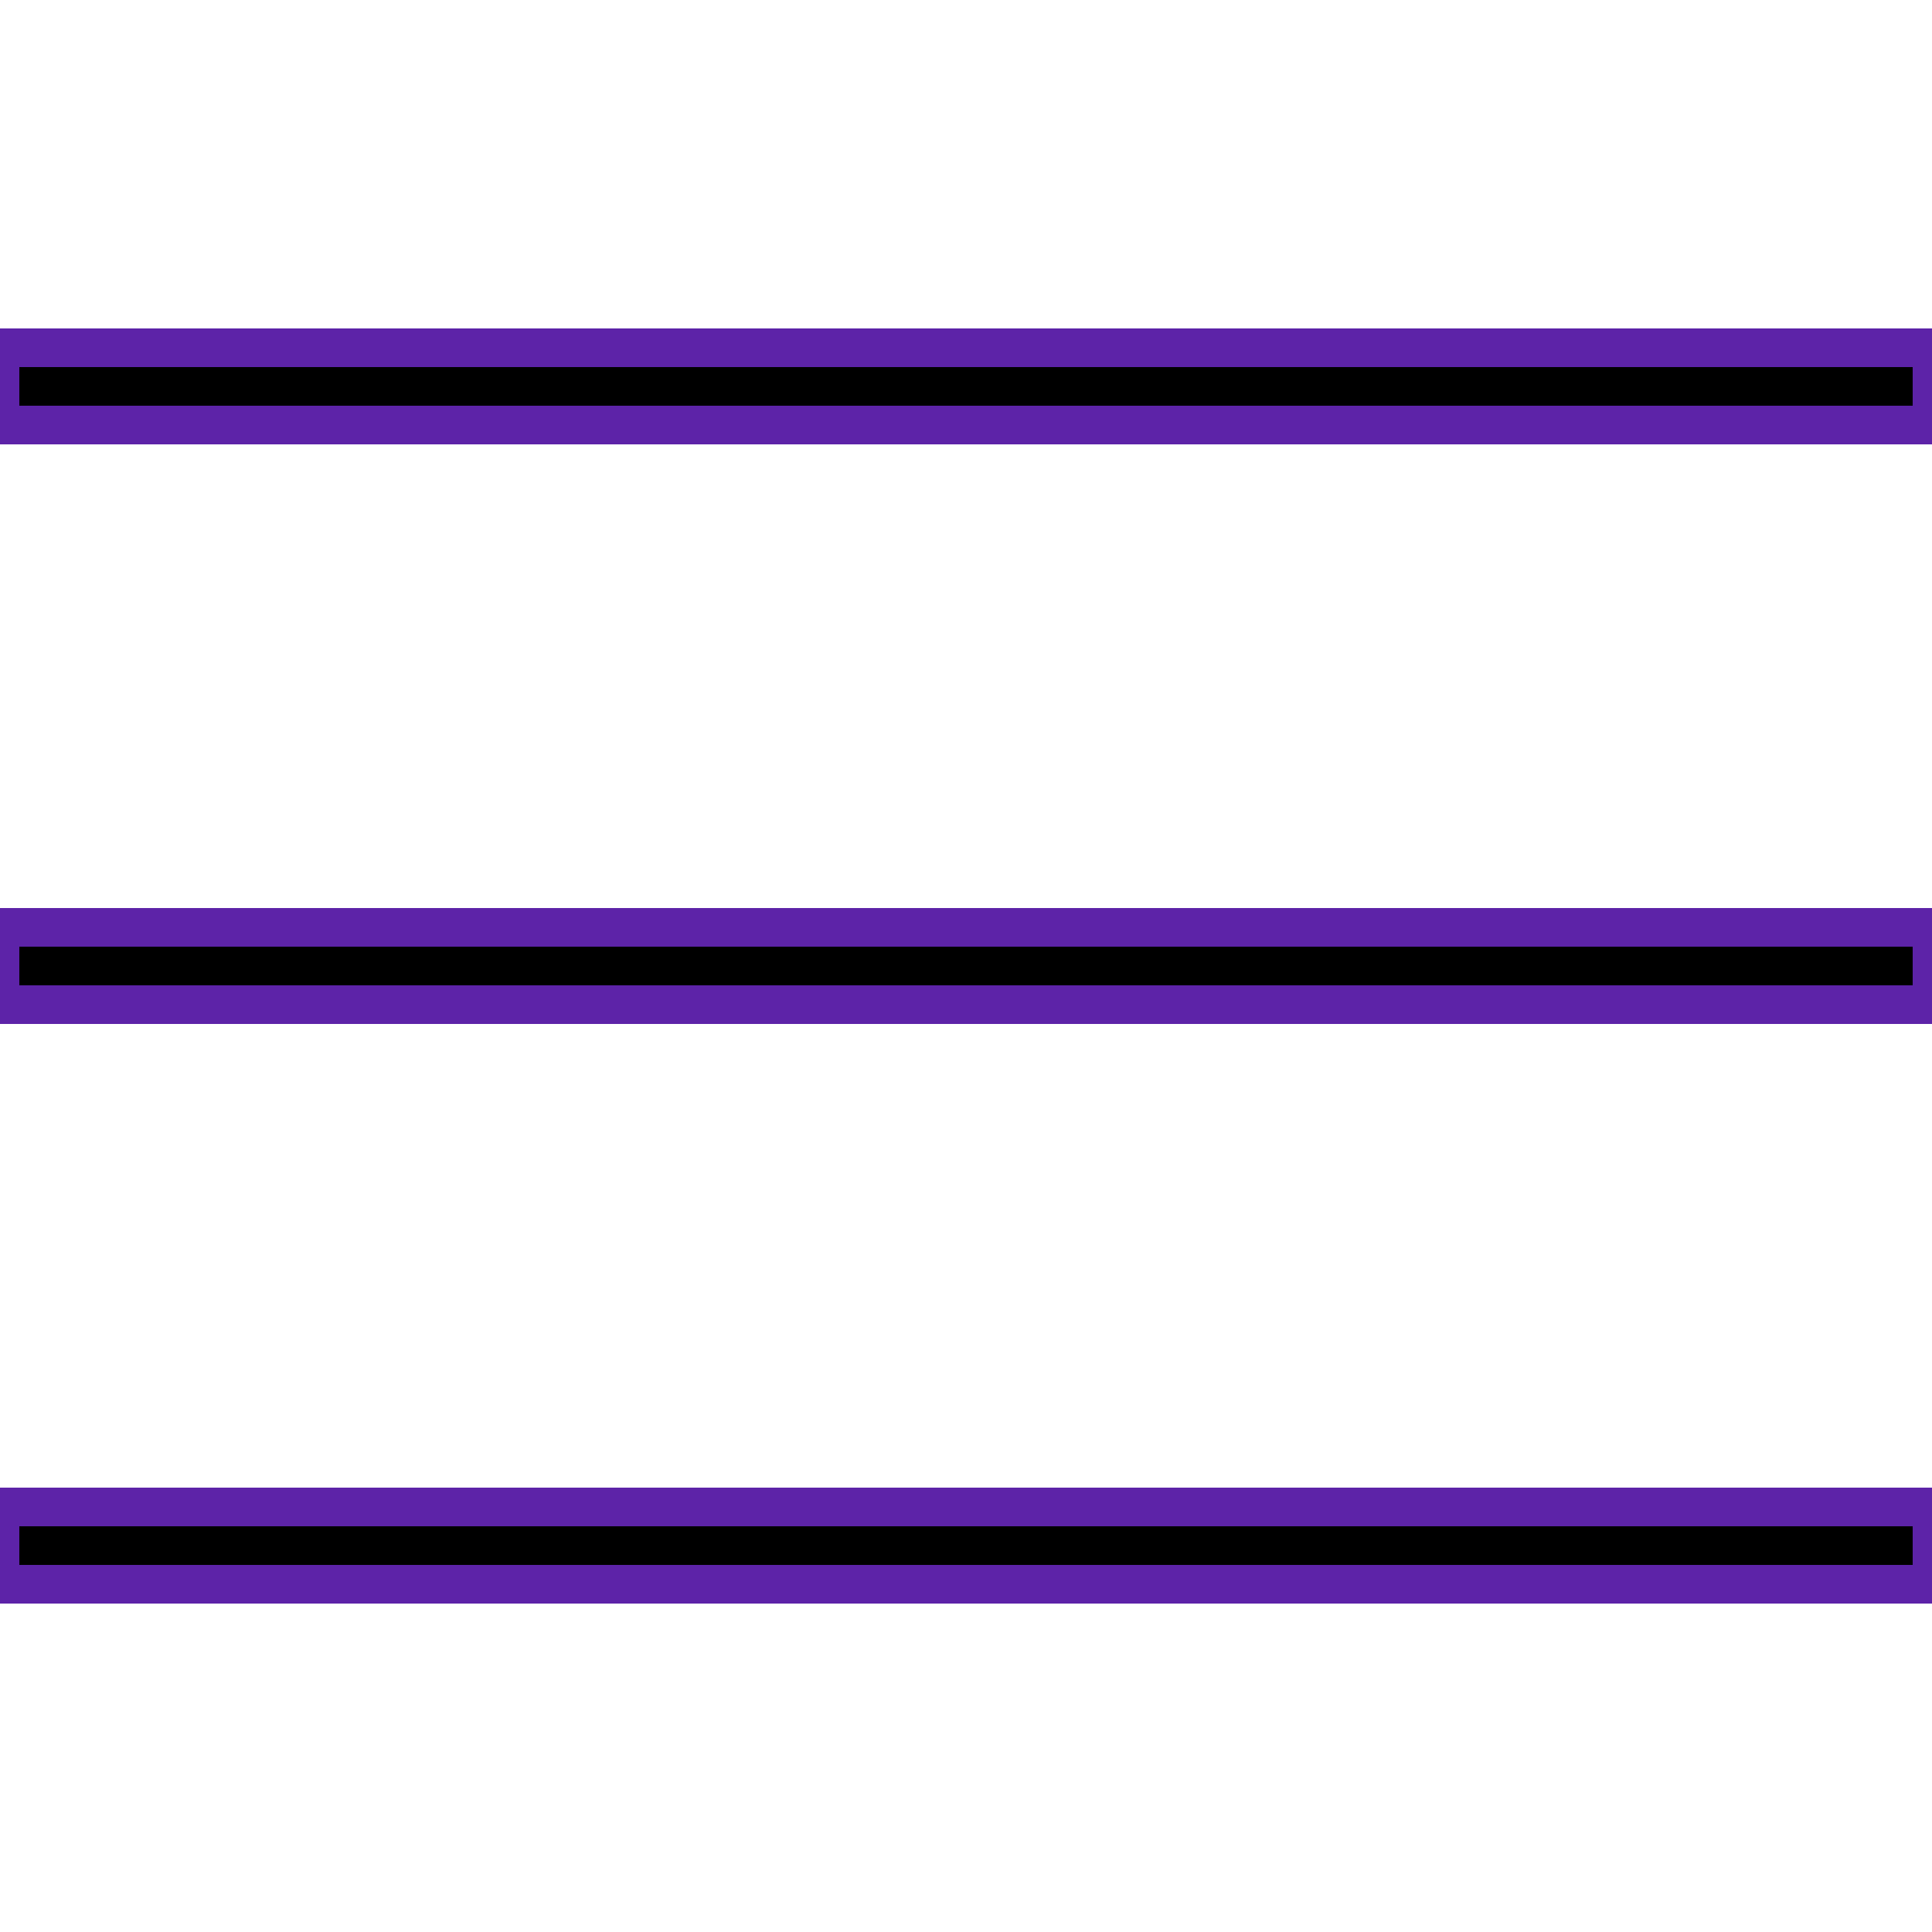
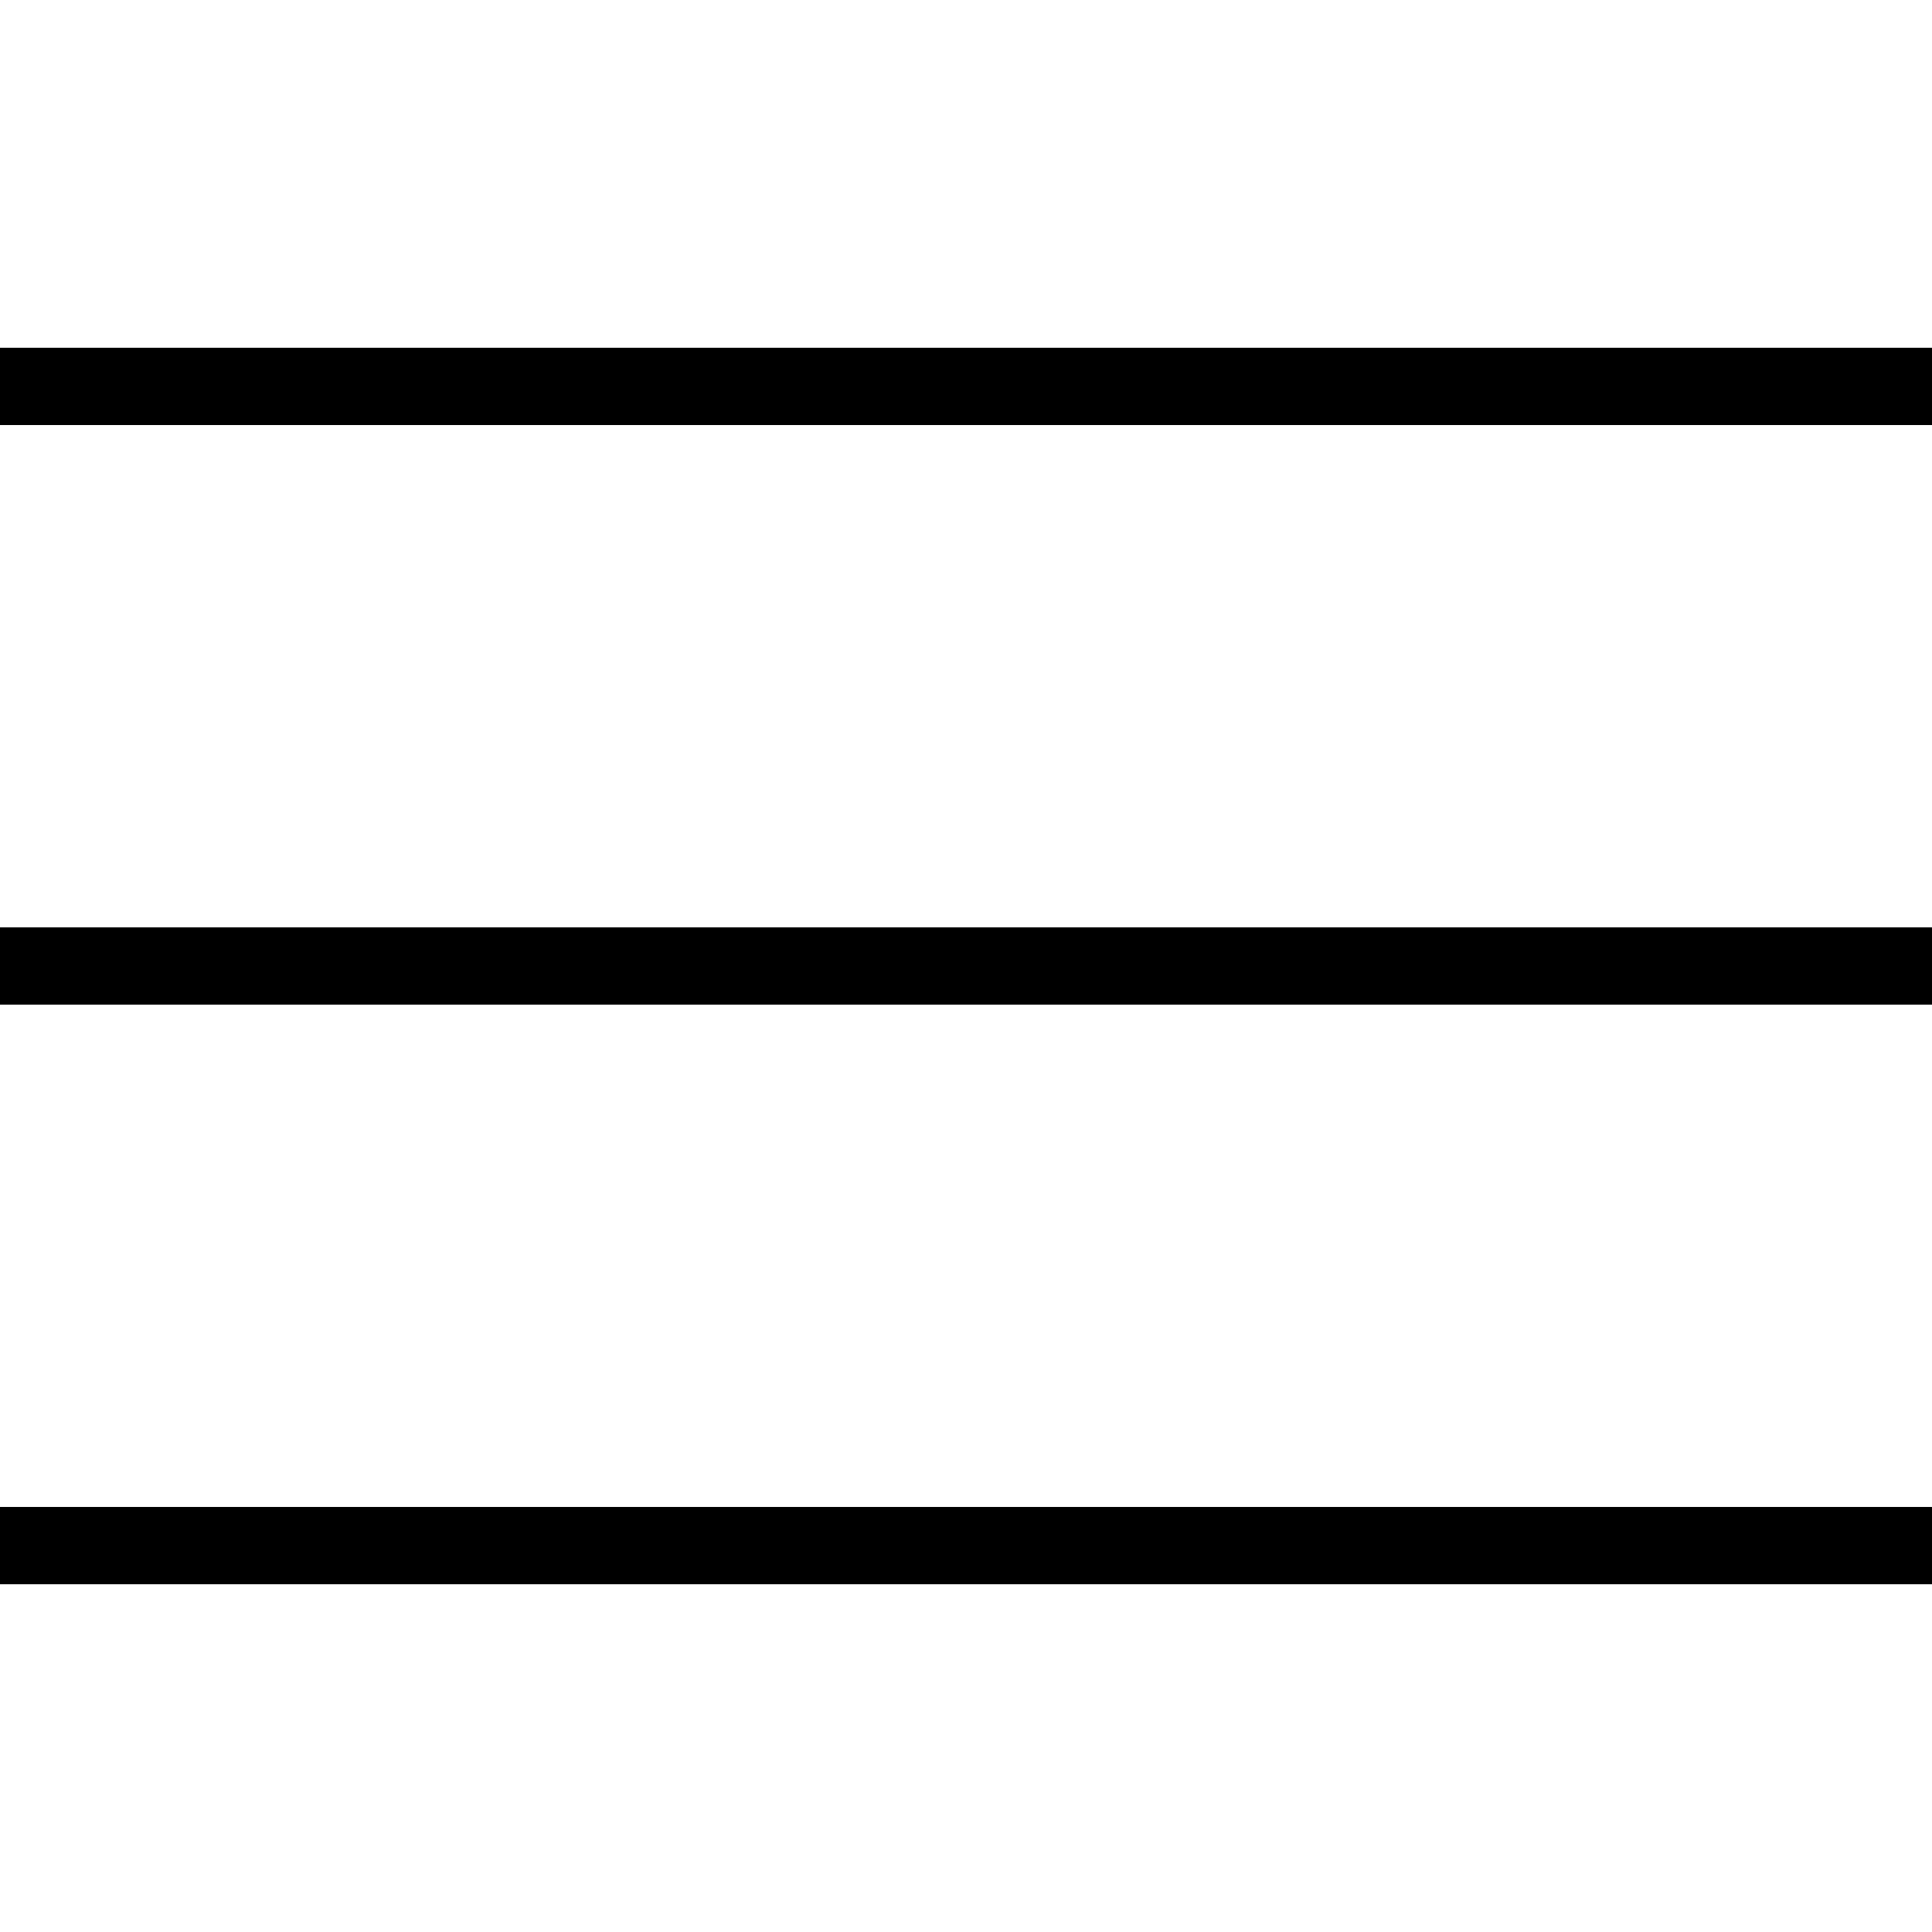
<svg xmlns="http://www.w3.org/2000/svg" viewBox="0 0 50 50" width="30px" height="30px">
-   <path d="M 0 9 L 0 11 L 50 11 L 50 9 Z M 0 24 L 0 26 L 50 26 L 50 24 Z M 0 39 L 0 41 L 50 41 L 50 39 Z" stroke="#5D23A8" />
+   <path d="M 0 9 L 0 11 L 50 11 L 50 9 Z M 0 24 L 0 26 L 50 26 L 50 24 Z M 0 39 L 0 41 L 50 41 L 50 39 Z" fill="current" stroke="current" />
</svg>
